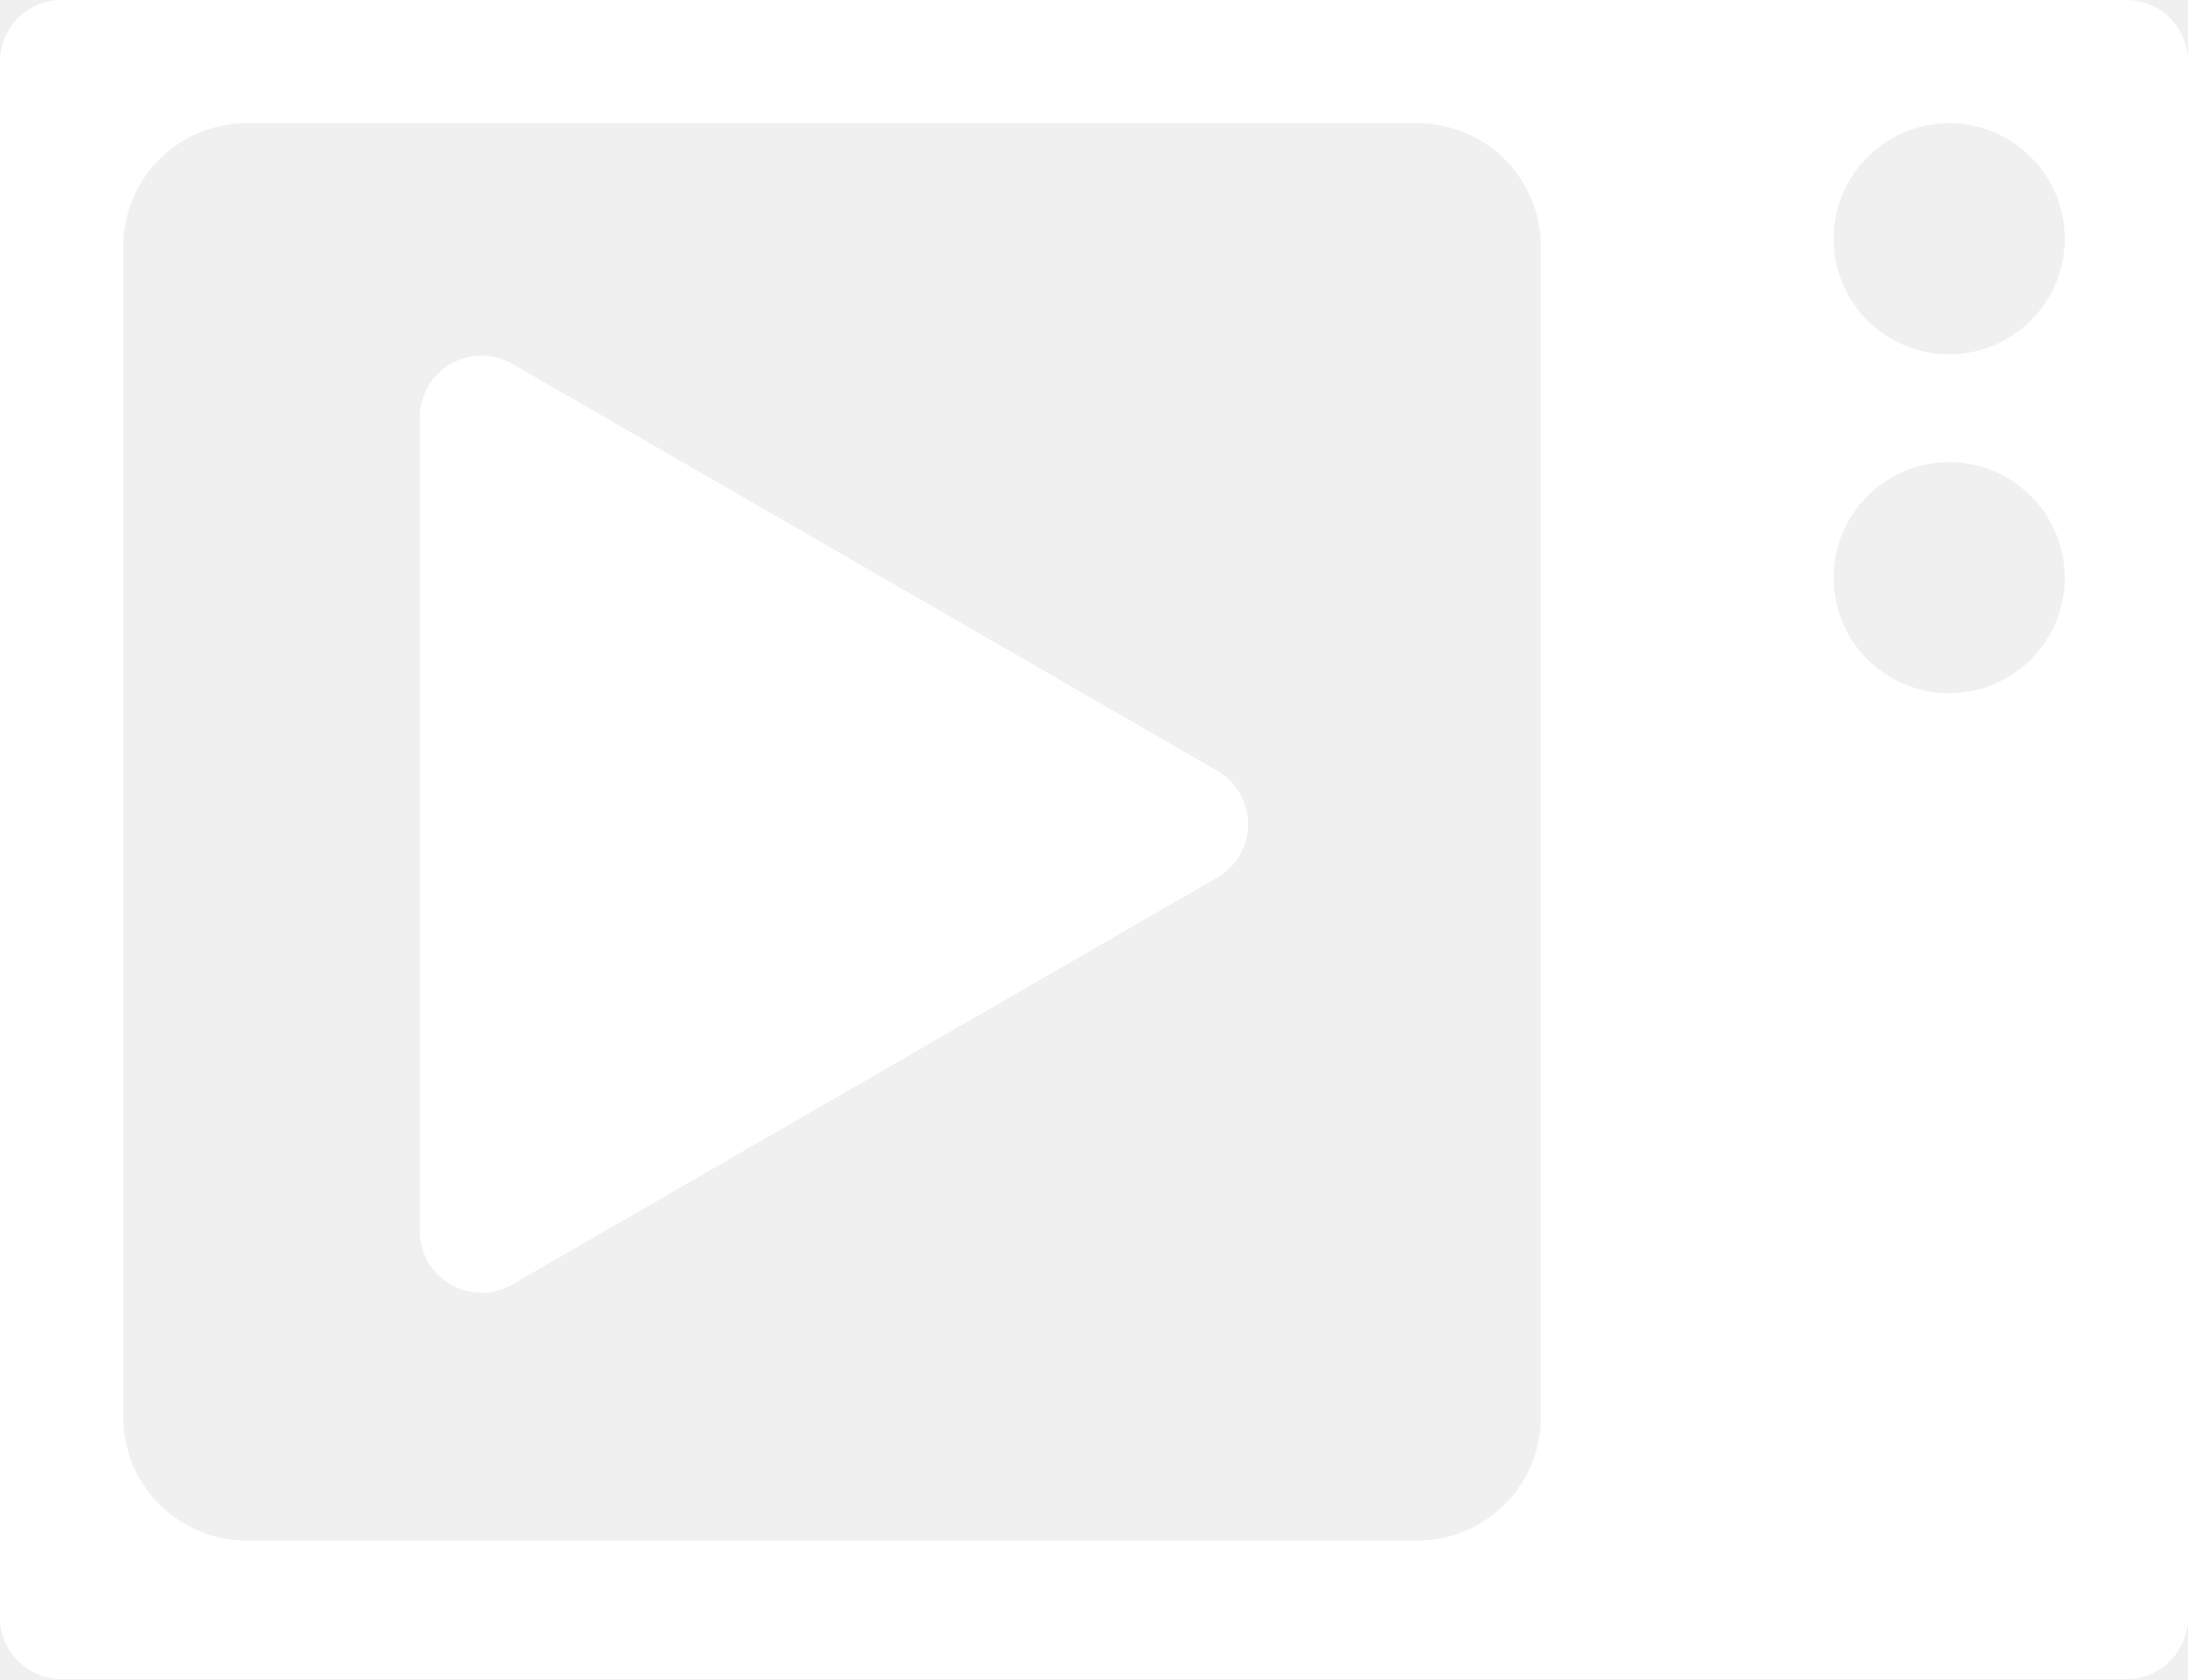
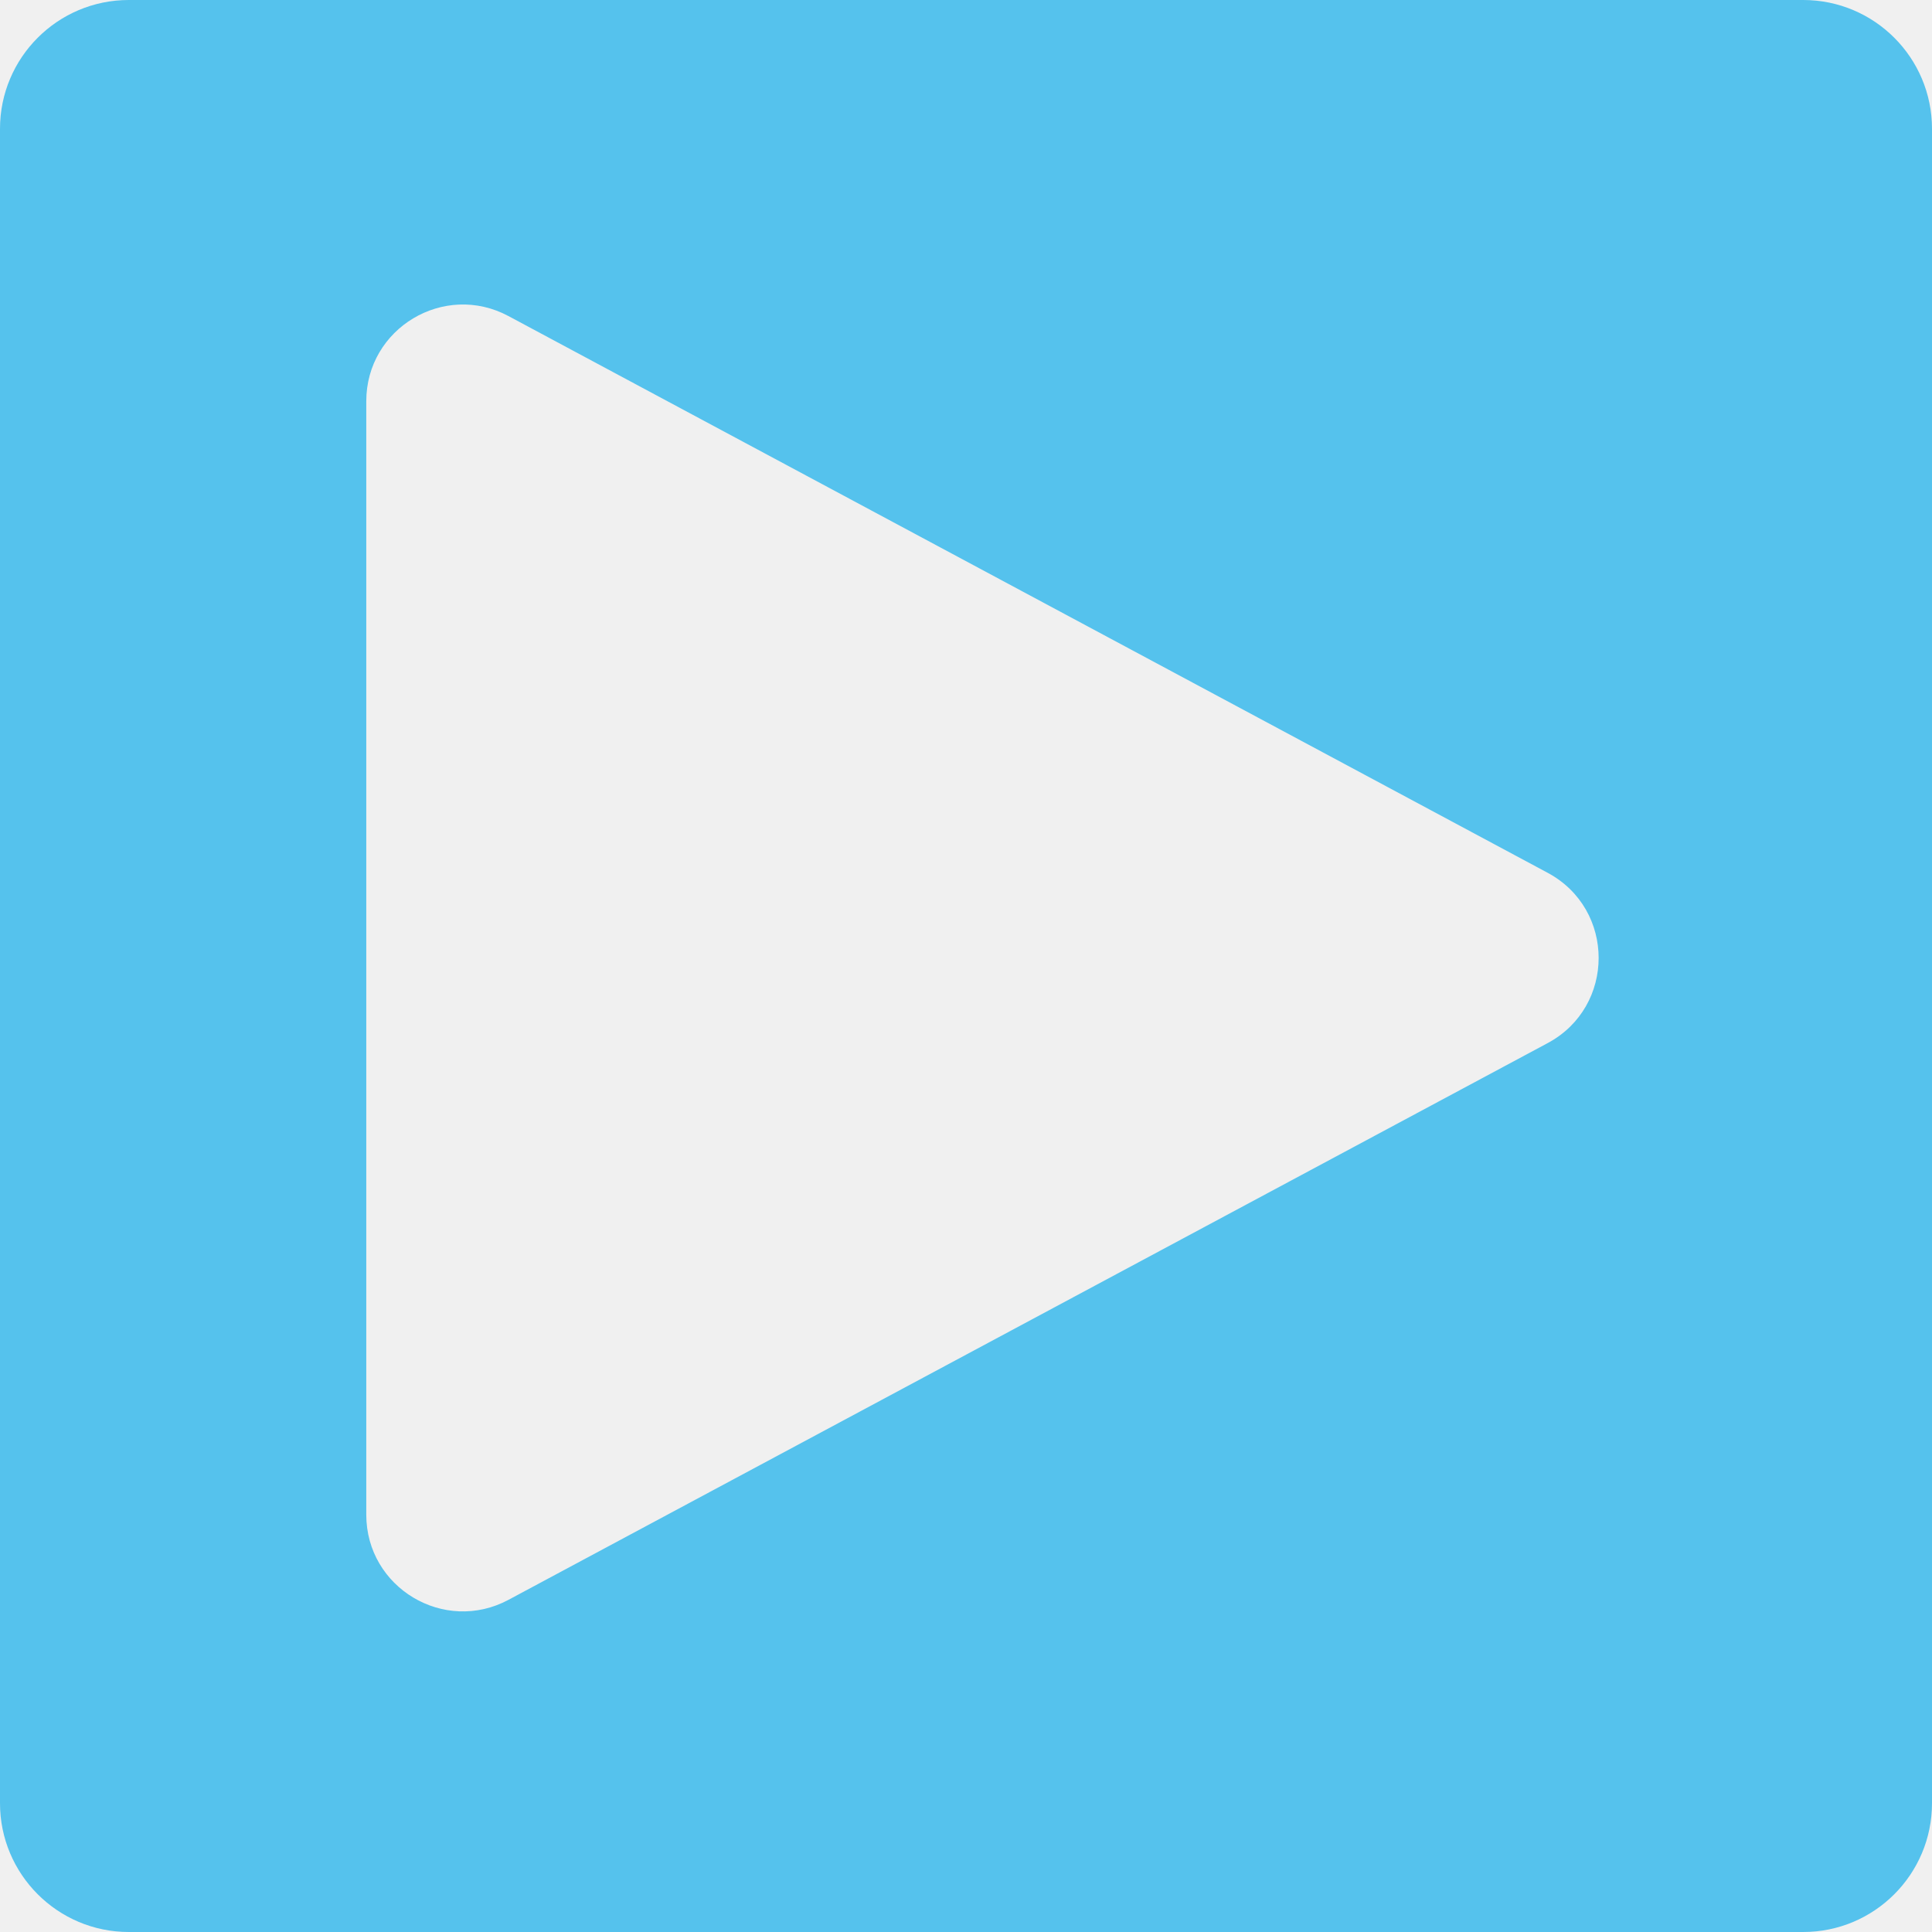
- <svg xmlns="http://www.w3.org/2000/svg" width="142" height="109" viewBox="0 0 142 109" fill="none">
-   <path d="M138 0C140.209 0 142 1.791 142 4V105C142 107.209 140.209 109 138 109H4C1.791 109 0 107.209 0 105V4C1.28853e-06 1.791 1.791 0 4 0H138ZM16 8C11.582 8 8 11.582 8 16V92C8 96.418 11.582 100 16 100H92C96.418 100 100 96.418 100 92V16C100 11.582 96.418 8 92 8H16ZM27.25 27.086C27.25 24.007 30.583 22.082 33.25 23.622L79 50.036C81.666 51.576 81.666 55.424 79 56.964L33.25 83.378C30.583 84.918 27.25 82.993 27.25 79.914V27.086ZM126.5 30C122.358 30 119 33.358 119 37.5C119 41.642 122.358 45 126.5 45C130.642 45 134 41.642 134 37.5C134 33.358 130.642 30 126.5 30ZM126.5 8C122.358 8 119 11.358 119 15.5C119 19.642 122.358 23 126.5 23C130.642 23 134 19.642 134 15.5C134 11.358 130.642 8 126.5 8Z" fill="white" />
+ <svg xmlns="http://www.w3.org/2000/svg" width="120" height="120" viewBox="0 0 120 120" fill="none">
+   <path d="M112 0C116.418 0 120 3.582 120 8V112C120 116.418 116.418 120 112 120H8C3.582 120 2.25497e-07 116.418 0 112V8C0 3.582 3.582 2.2549e-07 8 0H112ZM31.583 19.632C27.586 17.491 22.75 20.387 22.75 24.921V94.079C22.75 98.613 27.586 101.509 31.583 99.368L96.128 64.789C100.35 62.527 100.35 56.473 96.128 54.211L31.583 19.632Z" fill="#55C2ED" />
</svg>
